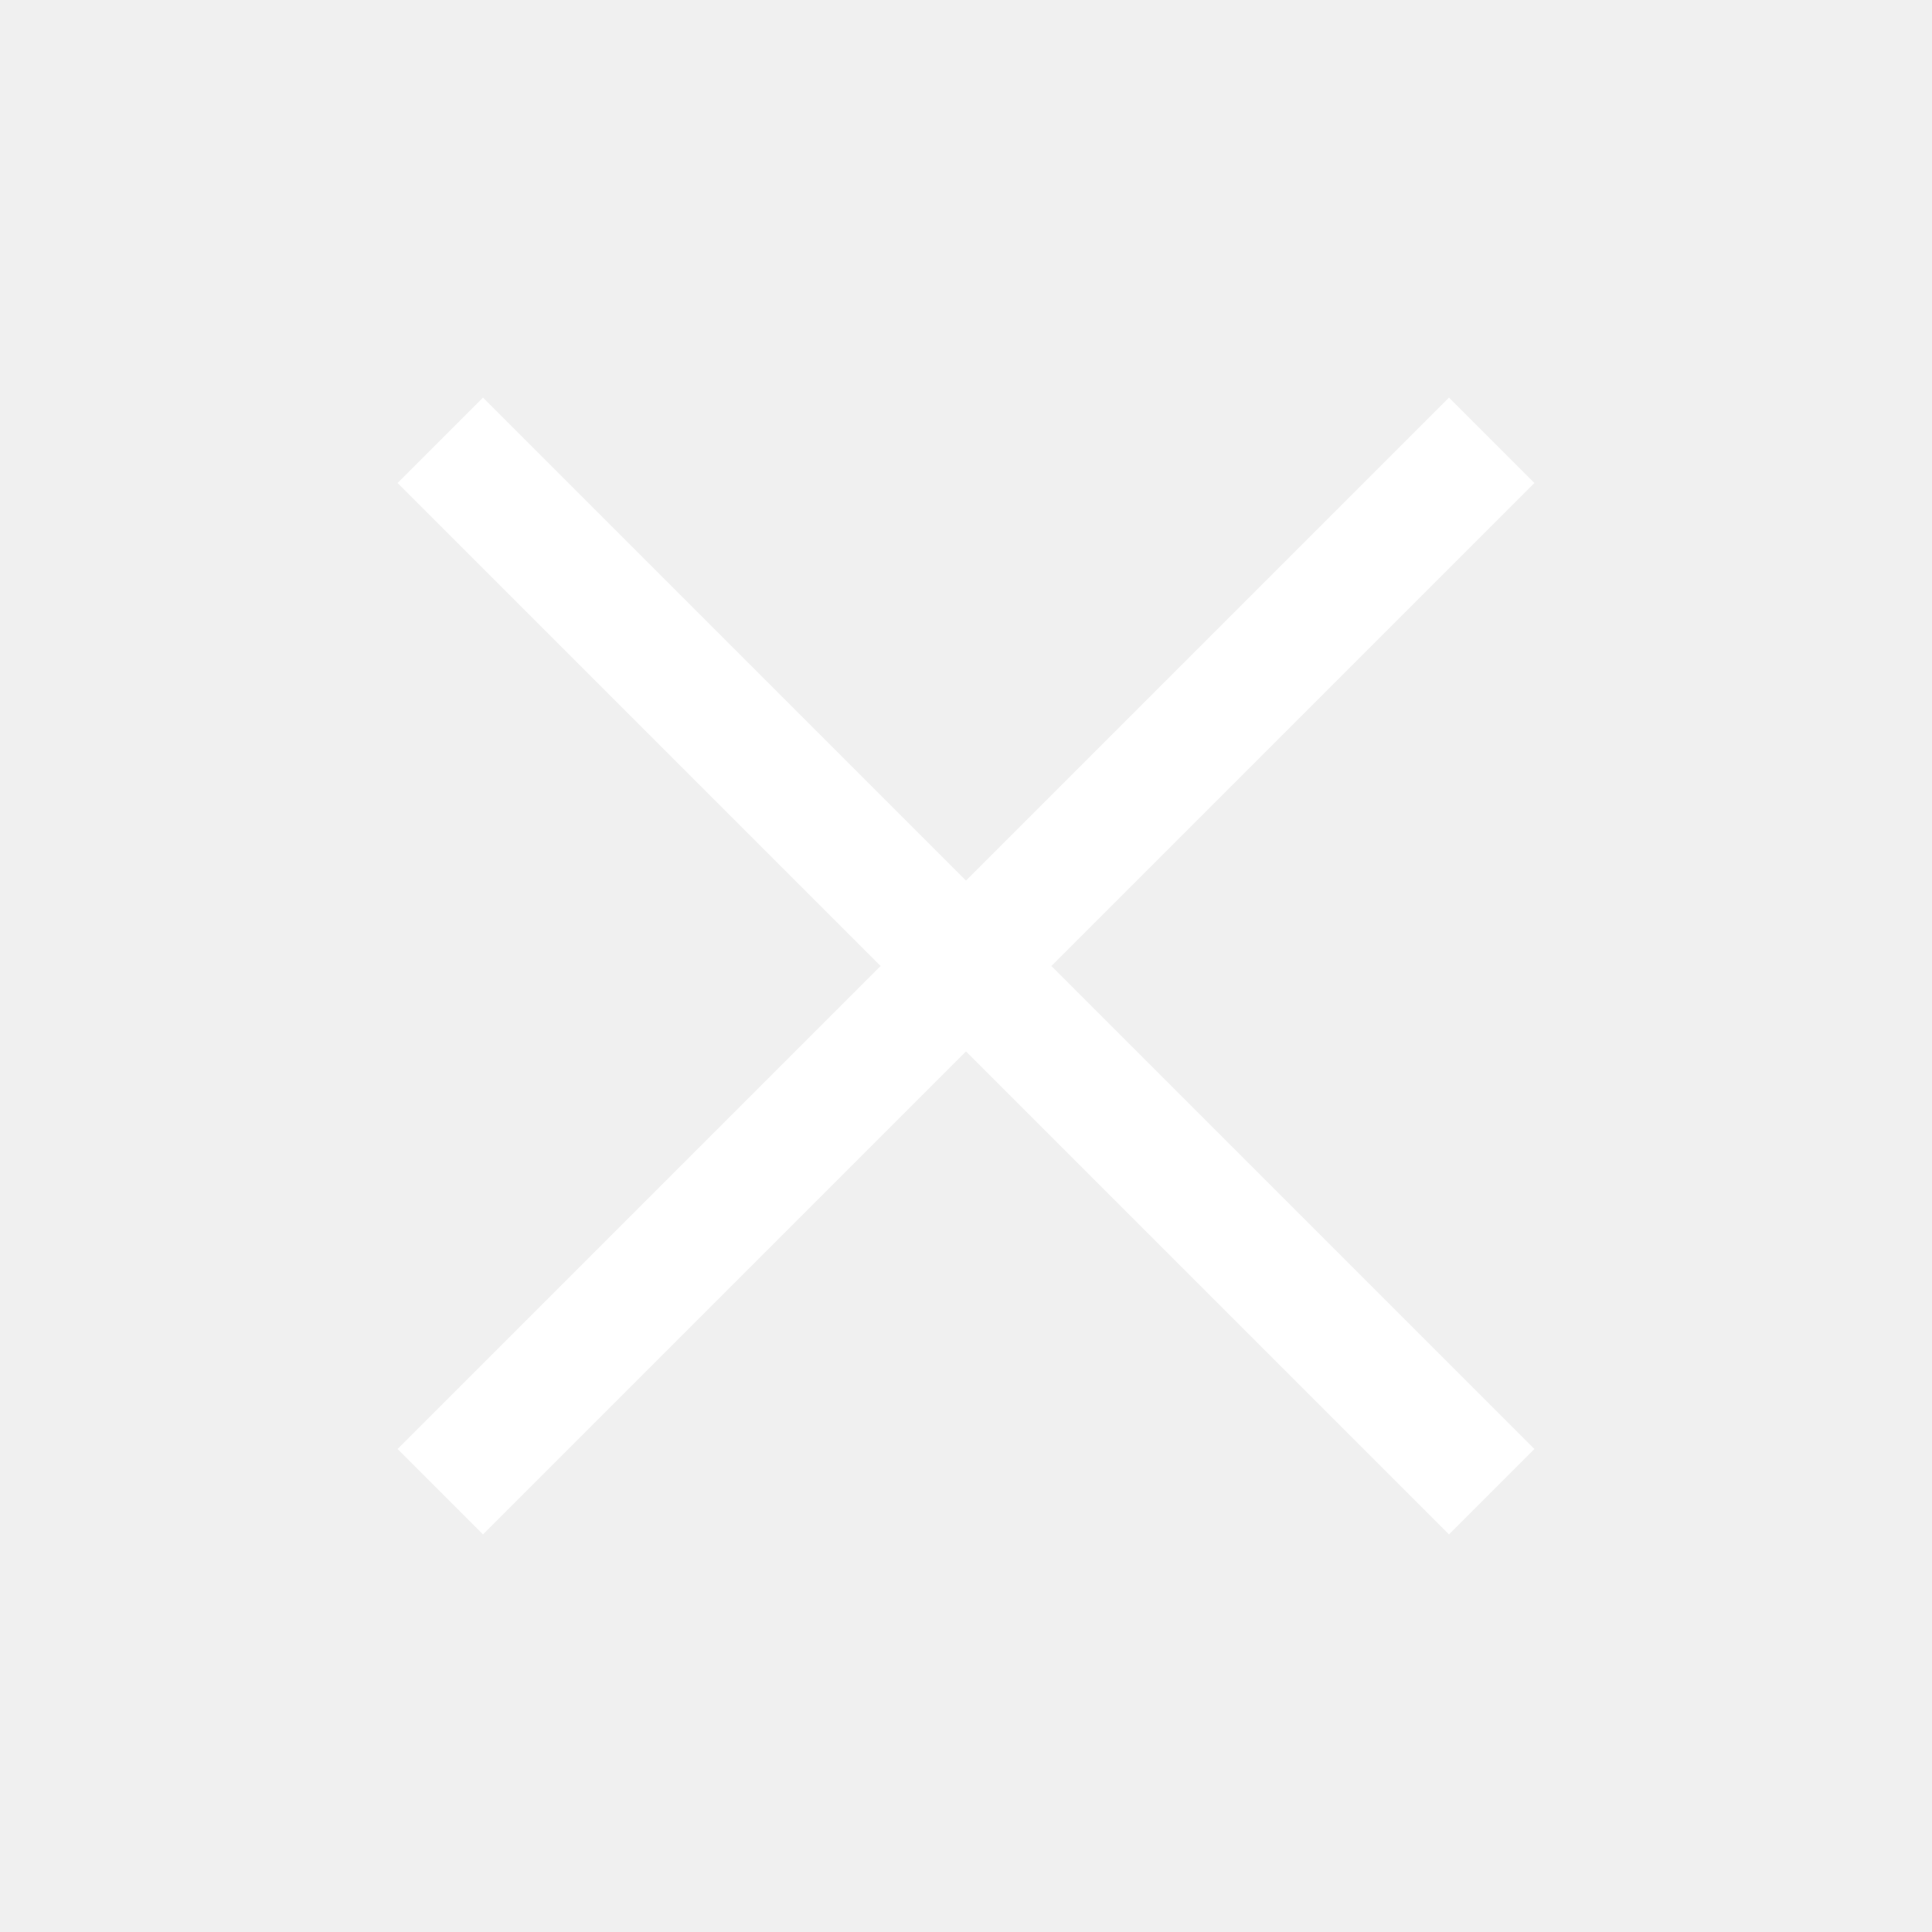
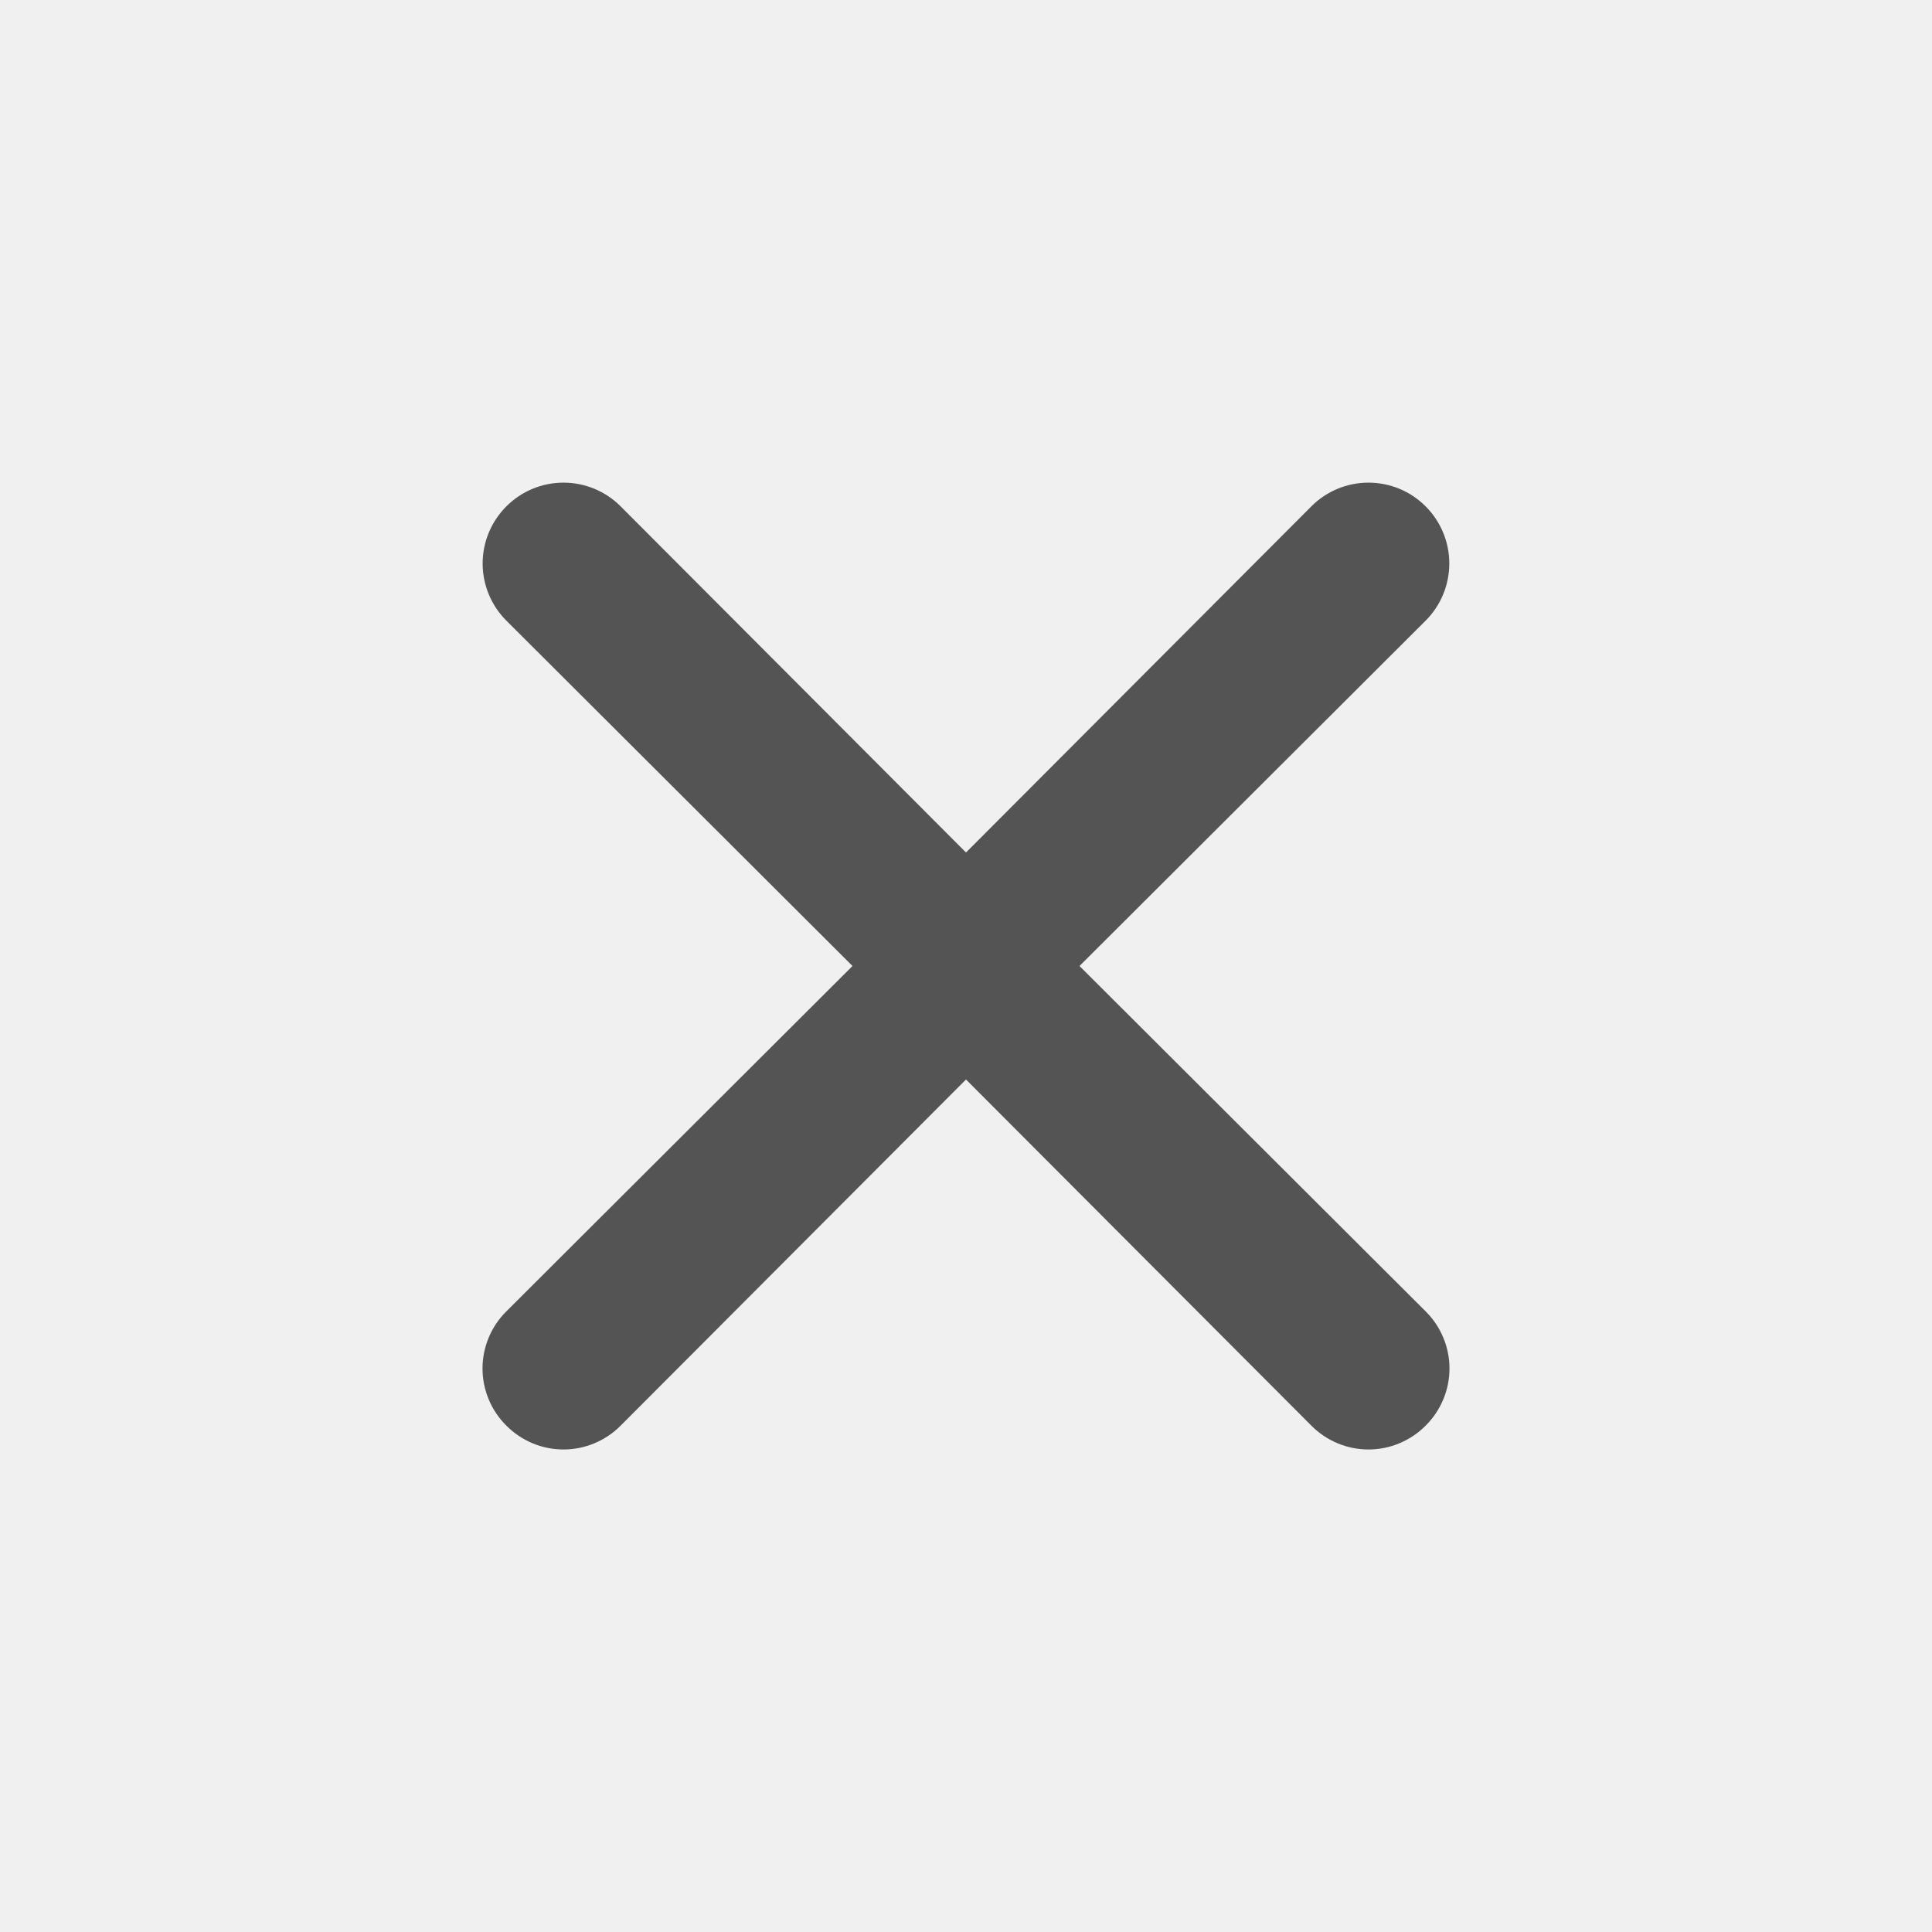
- <svg xmlns="http://www.w3.org/2000/svg" width="24" height="24" stroke-width="1.5" stroke="#fff" fill="none" stroke-linejoin="arcs" stroke-linecap="square" viewBox="0 0 24 24">
-   <g fill="none" fill-rule="evenodd">
-     <rect width="24" height="24" style="stroke:rgba(0,0,0,0)" />
-     <path d="M18,6 L6,18 M6,6 L18,18" stroke="#fff" />
-   </g>
+ <svg xmlns="http://www.w3.org/2000/svg" width="32" height="32" viewBox="0 0 32 32" fill="none">
+   <path d="M17.88 16L23.613 10.28C23.864 10.029 24.005 9.688 24.005 9.333C24.005 8.978 23.864 8.638 23.613 8.387C23.362 8.135 23.022 7.994 22.667 7.994C22.311 7.994 21.971 8.135 21.72 8.387L16 14.12L10.28 8.387C10.029 8.135 9.688 7.994 9.333 7.994C8.978 7.994 8.638 8.135 8.387 8.387C8.136 8.638 7.994 8.978 7.994 9.333C7.994 9.688 8.136 10.029 8.387 10.28L14.12 16L8.387 21.72C8.262 21.844 8.162 21.991 8.095 22.154C8.027 22.316 7.992 22.491 7.992 22.666C7.992 22.843 8.027 23.017 8.095 23.179C8.162 23.342 8.262 23.489 8.387 23.613C8.511 23.738 8.658 23.837 8.82 23.905C8.983 23.973 9.157 24.008 9.333 24.008C9.509 24.008 9.684 23.973 9.846 23.905C10.008 23.837 10.156 23.738 10.28 23.613L16 17.88L21.72 23.613C21.844 23.738 21.991 23.837 22.154 23.905C22.316 23.973 22.491 24.008 22.667 24.008C22.843 24.008 23.017 23.973 23.179 23.905C23.342 23.837 23.489 23.738 23.613 23.613C23.738 23.489 23.837 23.342 23.905 23.179C23.973 23.017 24.008 22.843 24.008 22.666C24.008 22.491 23.973 22.316 23.905 22.154C23.837 21.991 23.738 21.844 23.613 21.72L17.88 16Z" fill="#545454" />
</svg>
